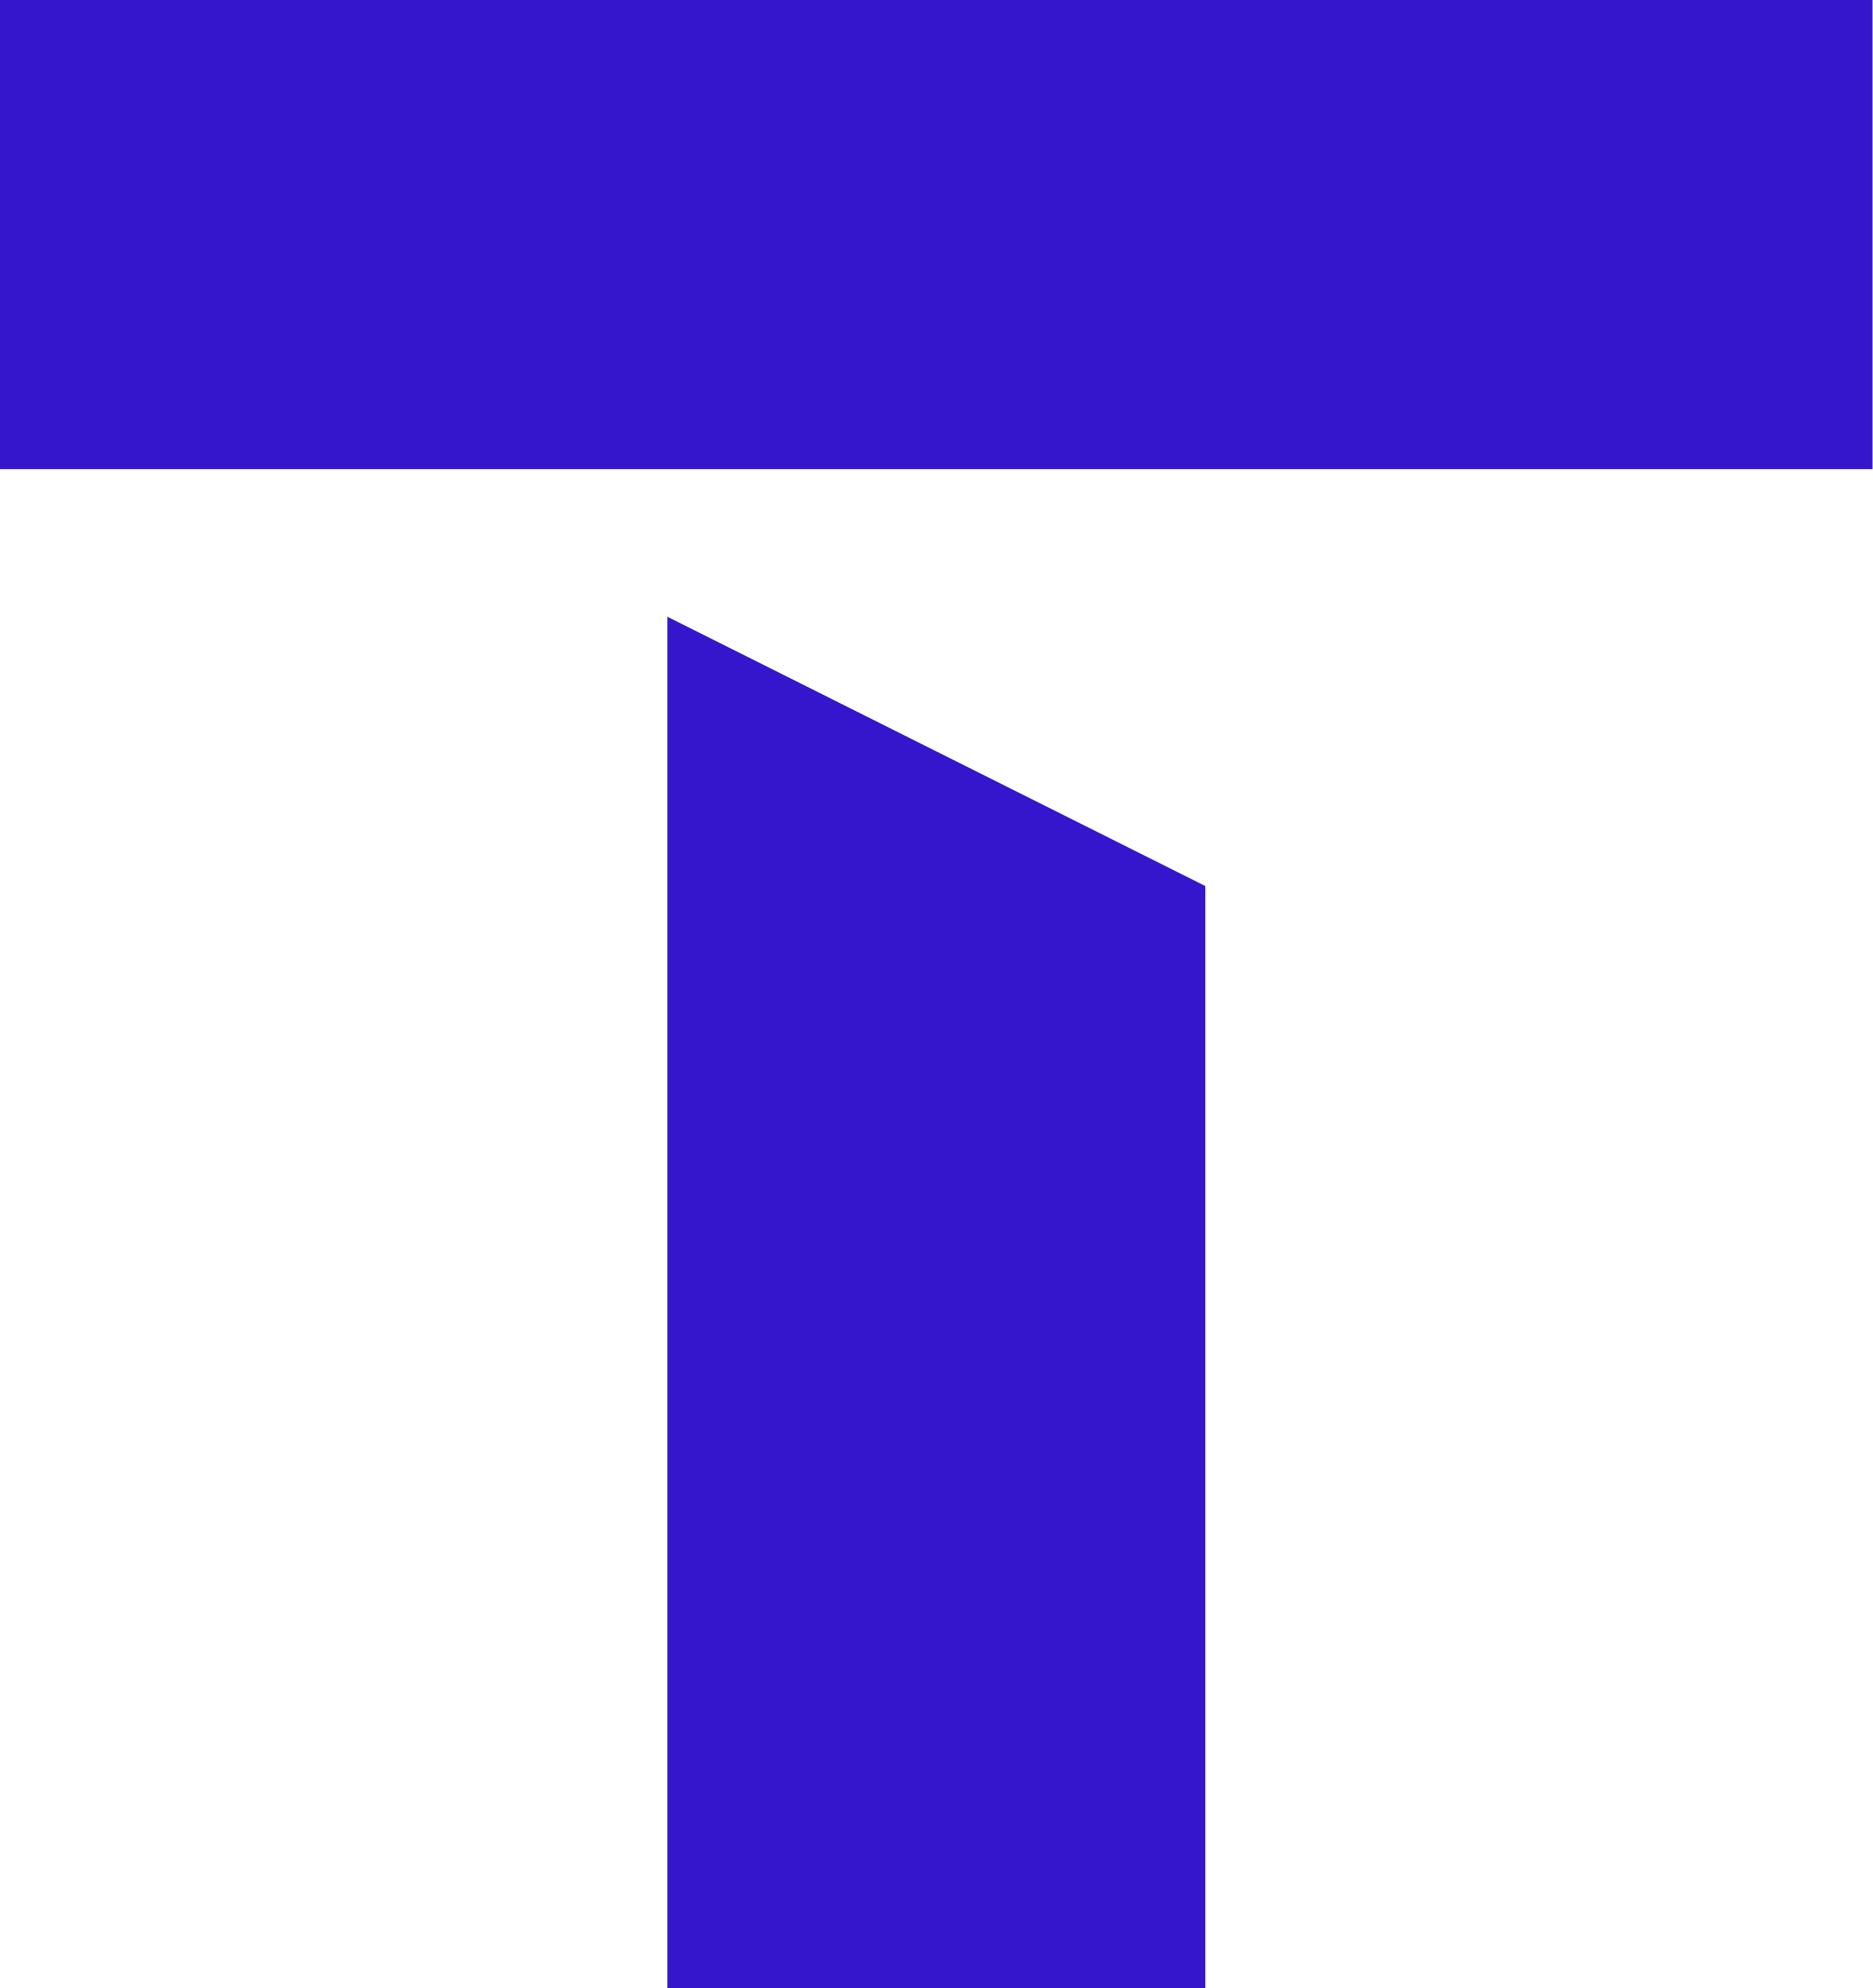
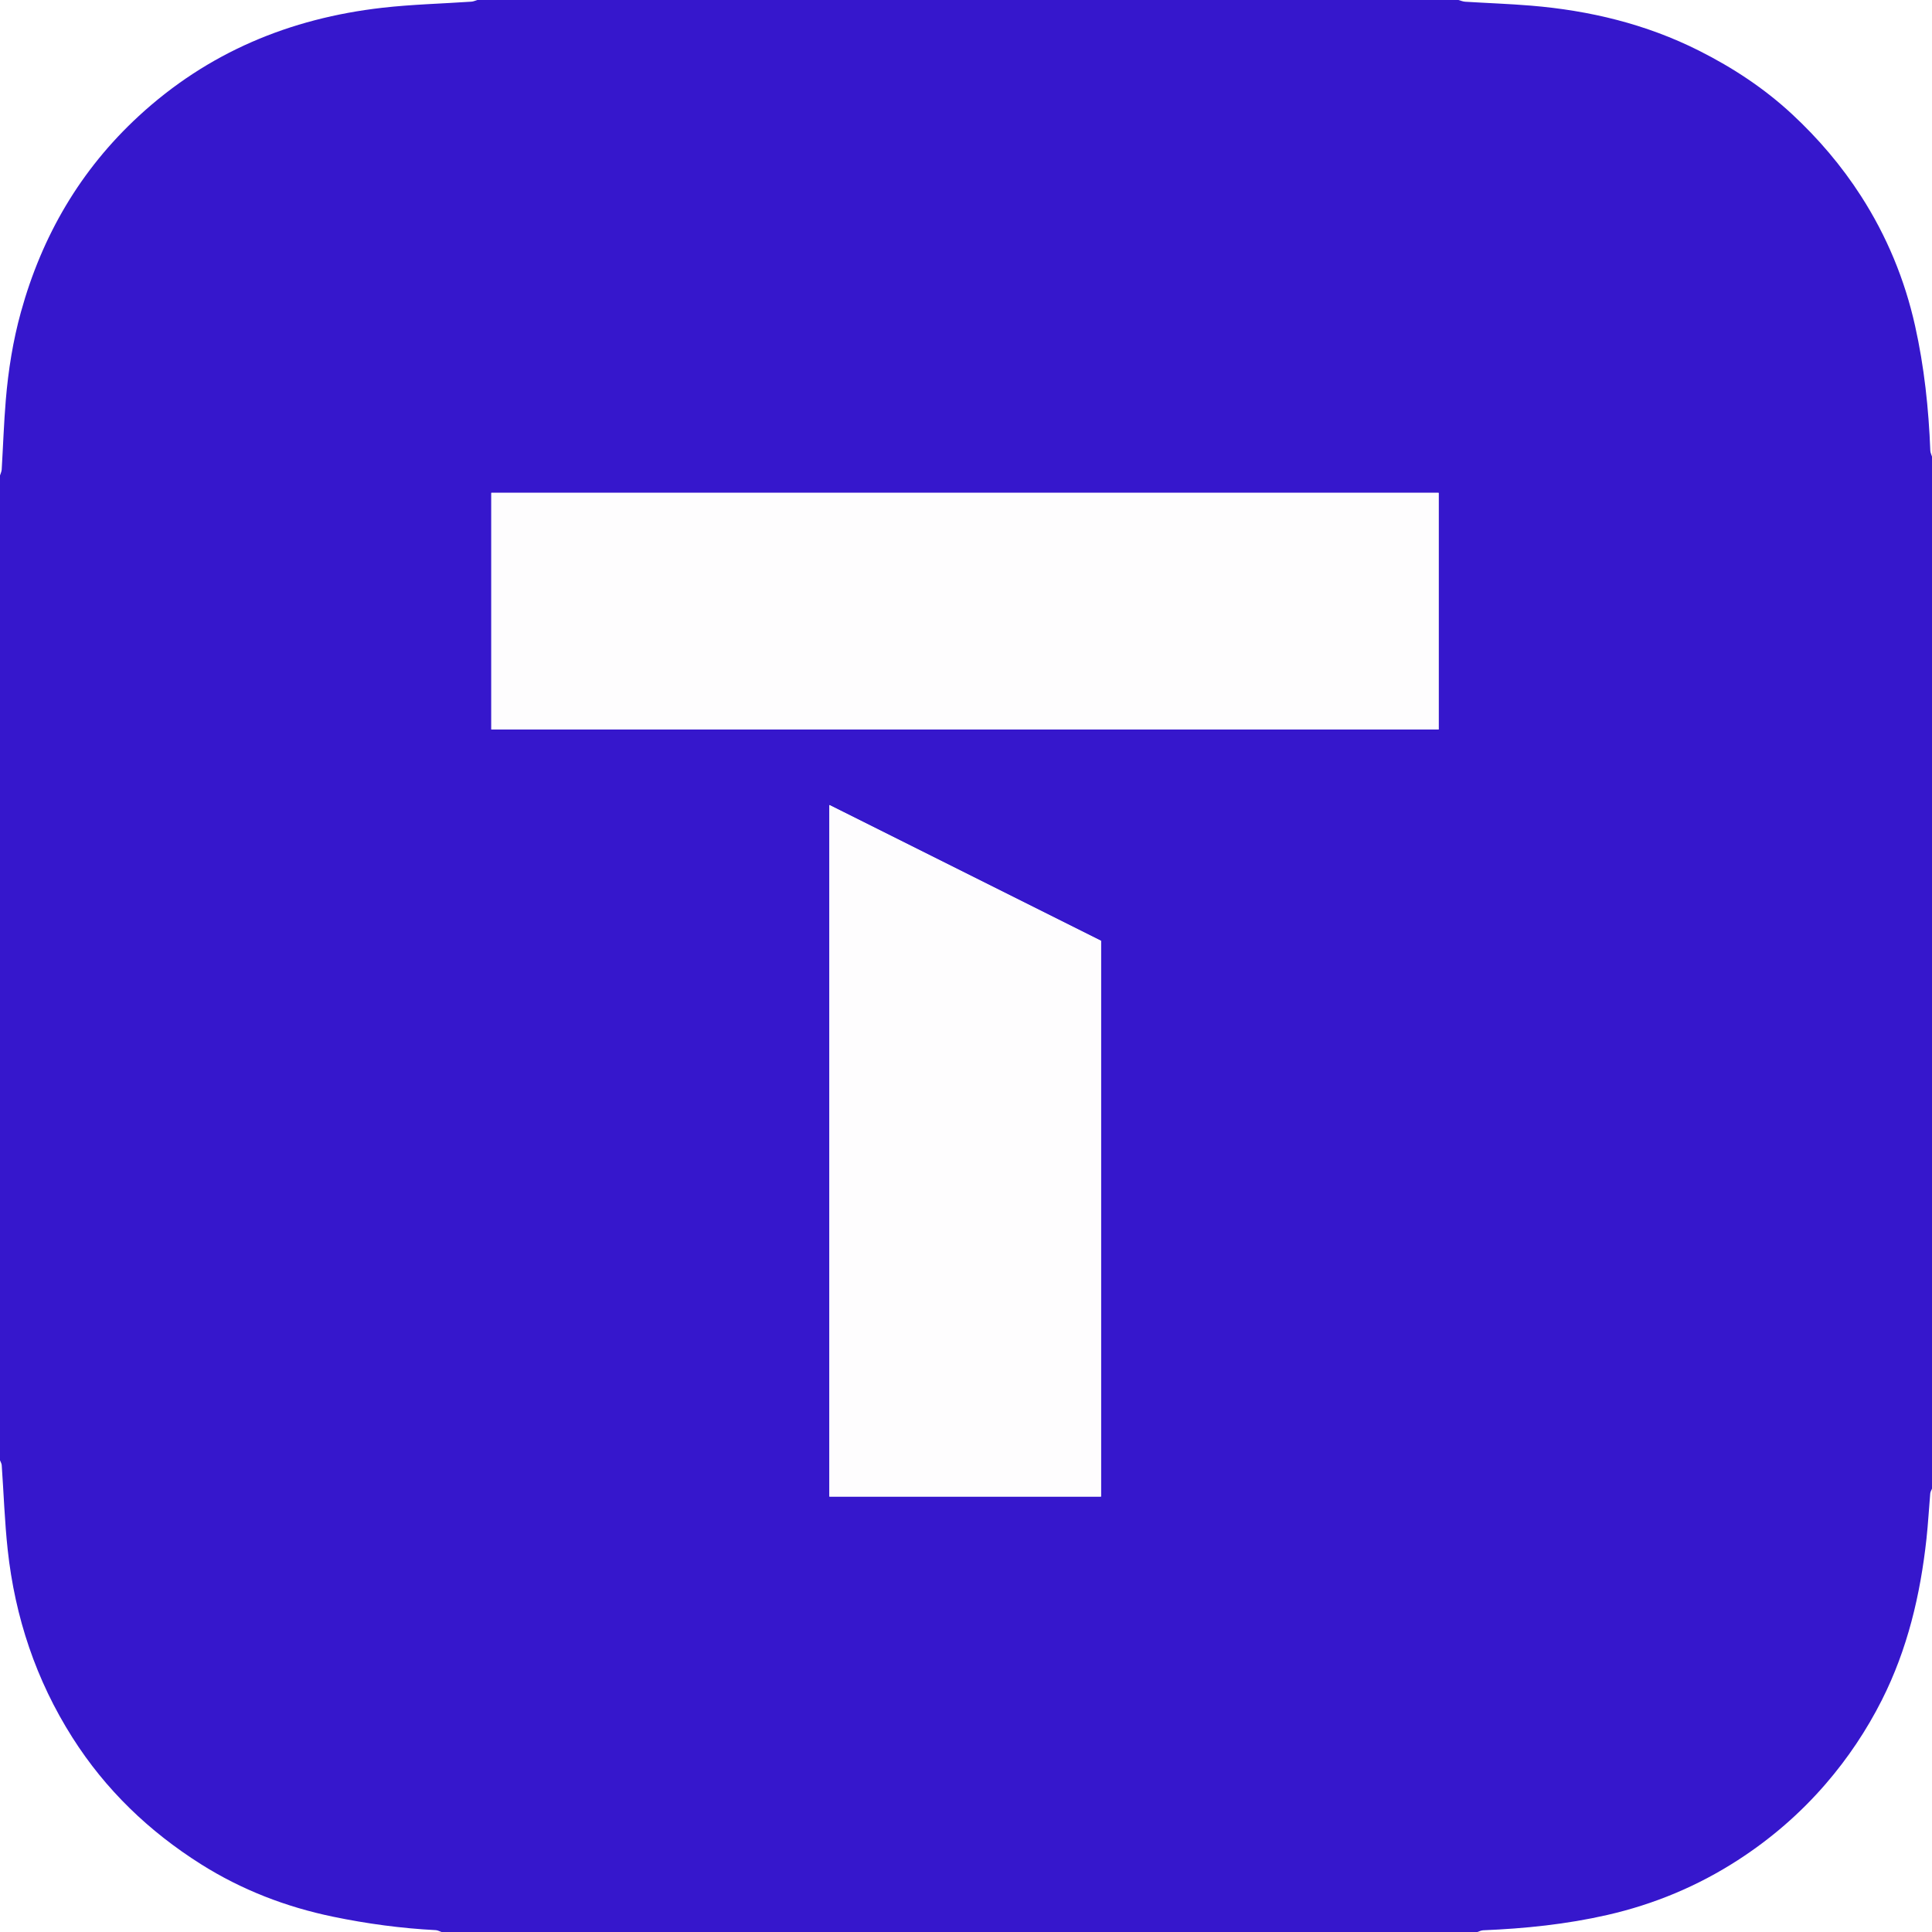
- <svg xmlns="http://www.w3.org/2000/svg" viewBox="0 0 501.794 532.594">
-   <g fill="#3616cd">
-     <path d="M0 125.674V0h501.794v125.674H0ZM178.827 532.594V165.219l144.157 72.147v295.228H178.827Z" />
-   </g>
+ <svg xmlns="http://www.w3.org/2000/svg" viewBox="0 0 1024 1024">
+   <path fill="#3617cc" d="M0 774V252c.309-1.033.831-2.053.894-3.101.743-12.292 1.152-24.611 2.177-36.879 1.317-15.763 3.797-31.38 8.022-46.651C22.268 124.981 42.551 90.092 73.517 61.53c36.578-33.737 80.102-51.811 129.064-57.406 15.69-1.793 31.541-2.171 47.314-3.247C250.945.805 251.966.302 253 0h520c1.191.315 2.37.839 3.576.914 11.622.719 23.27 1.114 34.871 2.075 31.108 2.577 61.038 9.762 89.06 23.867 17.915 9.018 34.558 19.947 49.308 33.639 13.975 12.973 26.256 27.377 36.568 43.417 13.623 21.191 23.132 44.118 28.629 68.708 4.88 21.828 7.232 43.96 8.096 66.28.04 1.043.584 2.068.893 3.101V789c-.323.859-.859 1.7-.936 2.581-.696 7.963-1.118 15.955-1.984 23.899-3.25 29.826-10.067 58.684-23.694 85.652a218.465 218.465 0 0 1-29.67 44.309c-13.572 15.73-29.166 29.201-46.641 40.49-21.338 13.784-44.419 23.379-69.158 29.035-21.666 4.953-43.664 7.216-65.832 8.123-1.039.042-2.057.597-3.084.912H234c-1.009-.341-2.005-.934-3.029-.986-18.316-.94-36.421-3.391-54.381-7.105-25.022-5.175-48.546-14.247-70.112-27.866-27.509-17.372-50.535-39.442-68.079-67.085-19.358-30.5-30.445-63.831-34.323-99.57-1.614-14.877-2.108-29.875-3.164-44.814-.062-.875-.597-1.716-.912-2.573Zm260.415-387.359h502.087V261.212H260.415v125.429Zm179.175 40.043v366.528h143.964V498.654L439.59 426.683Z" />
+   <path fill="#fefdfe" d="M260.415 386.641V261.212h502.087v125.429H260.415ZM439.59 426.684l143.964 71.971v294.558H439.59V426.684Z" />
</svg>
